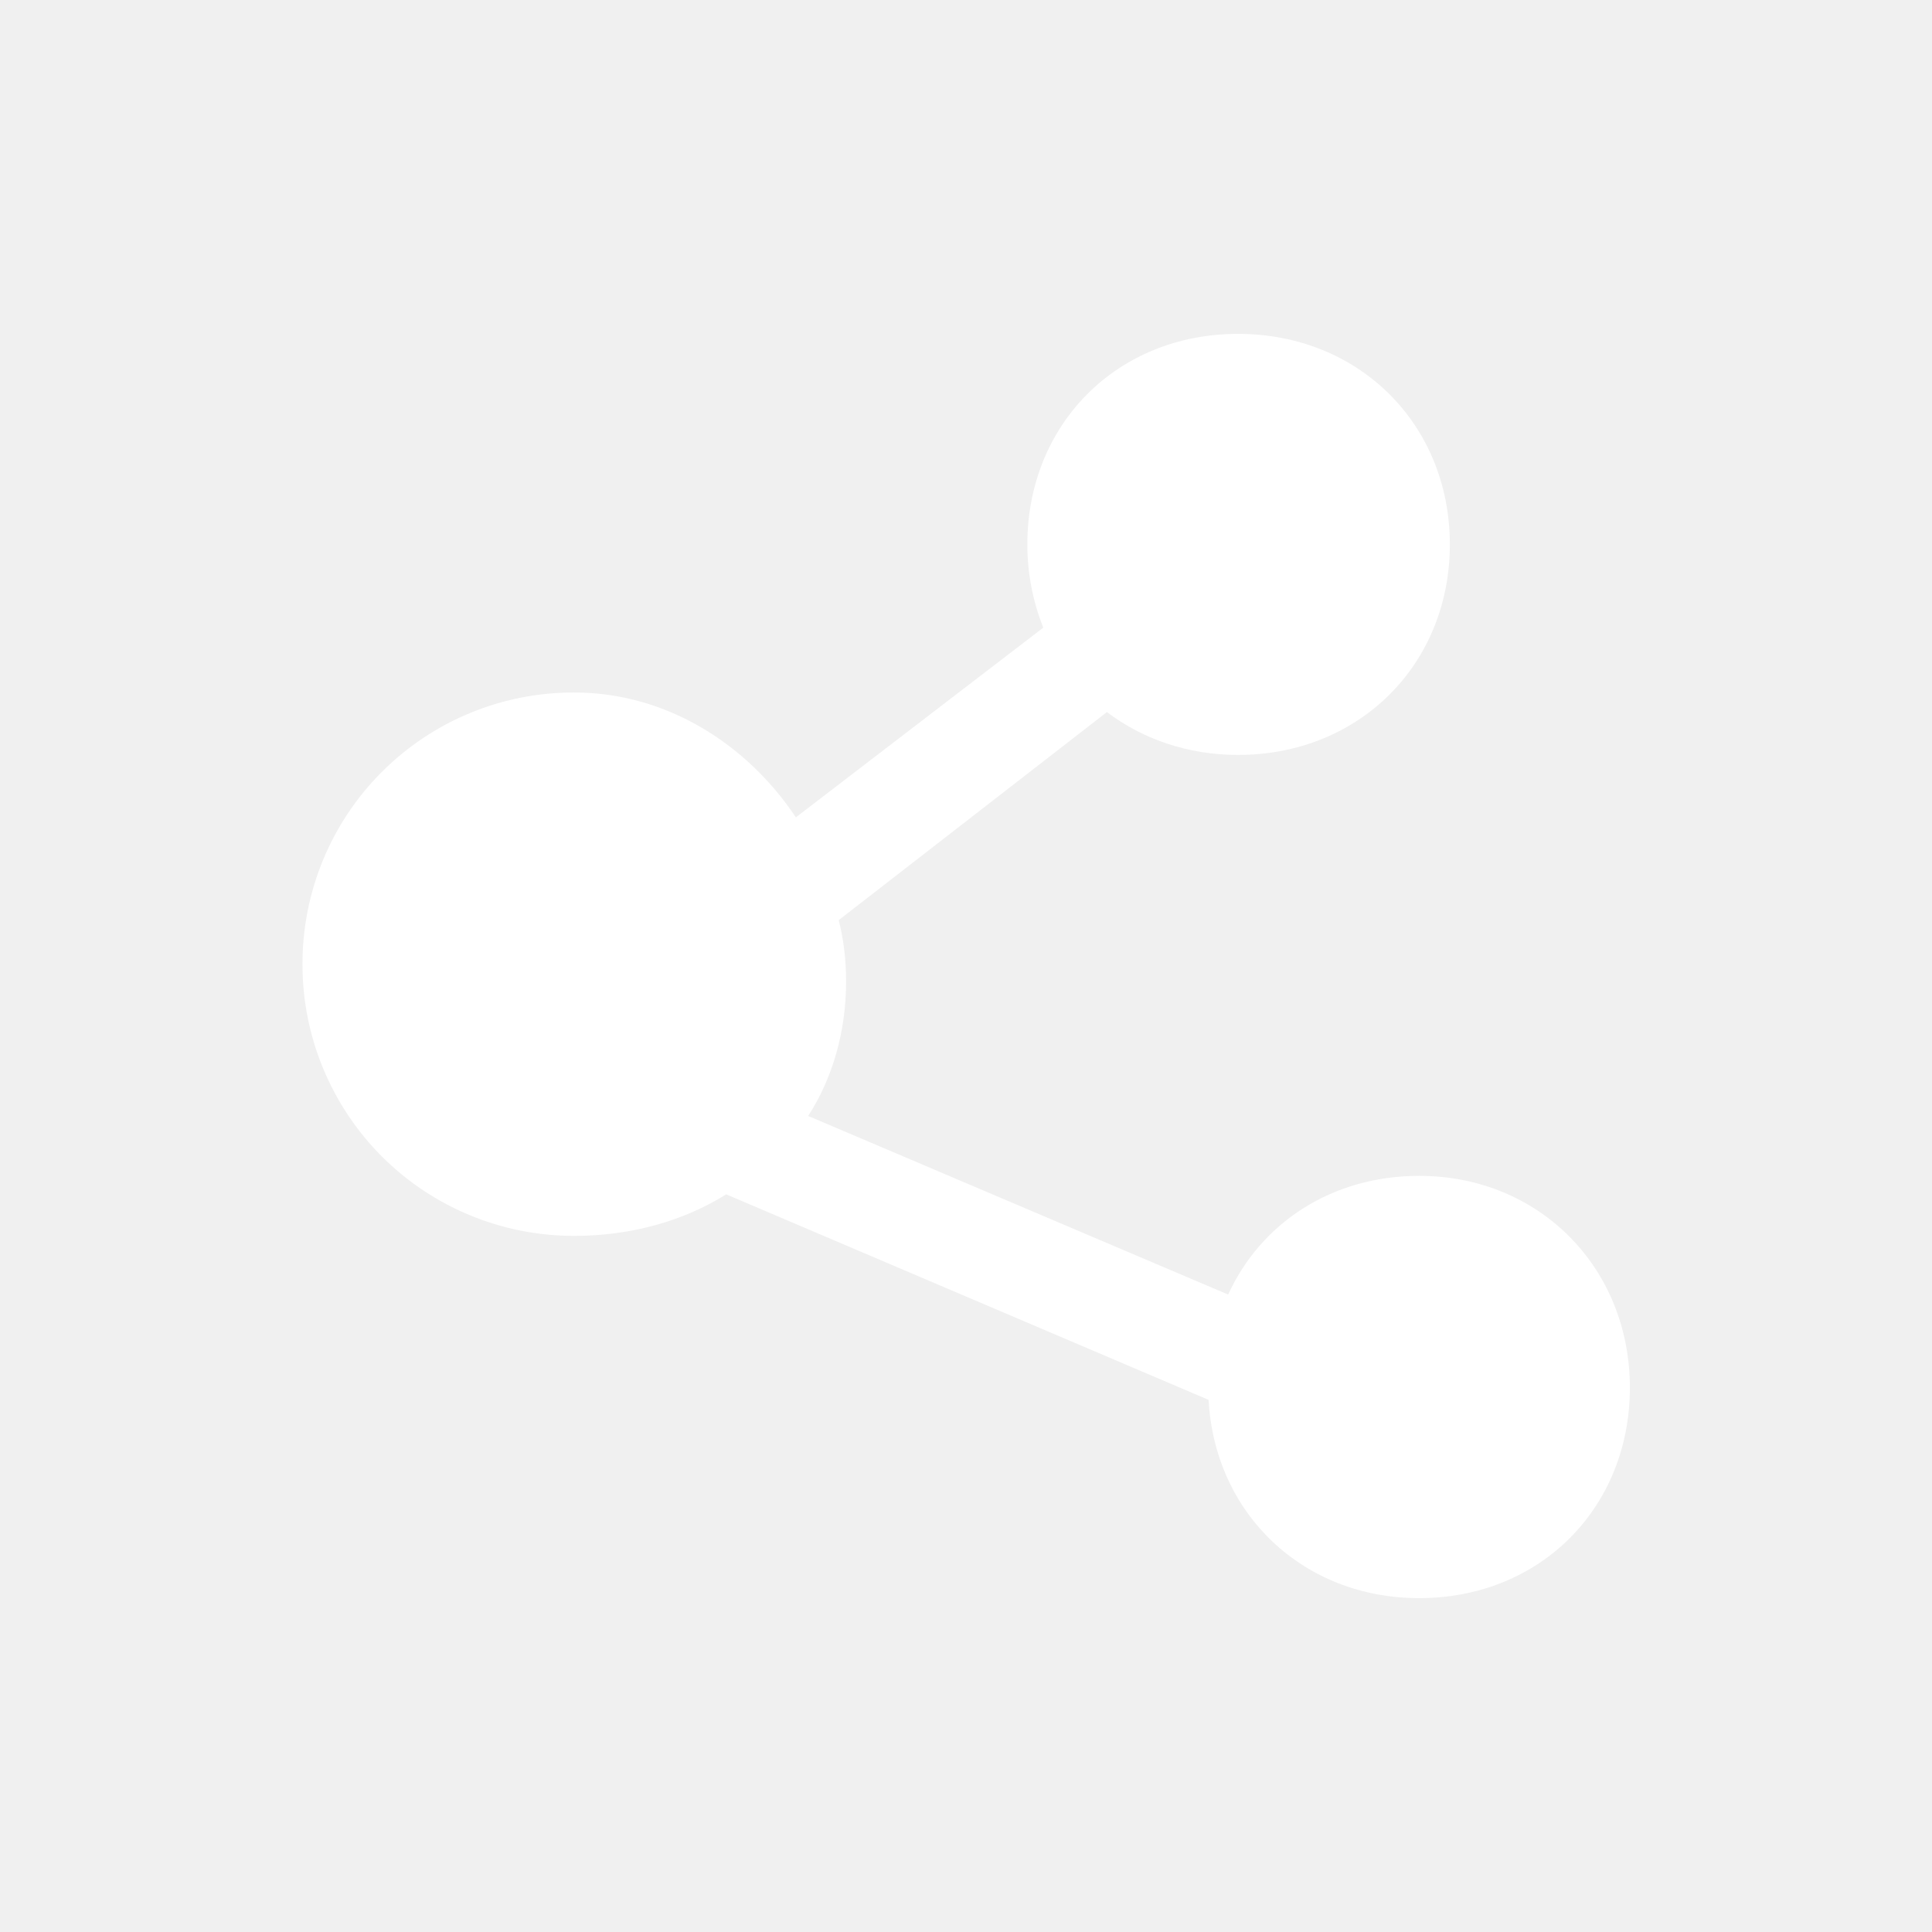
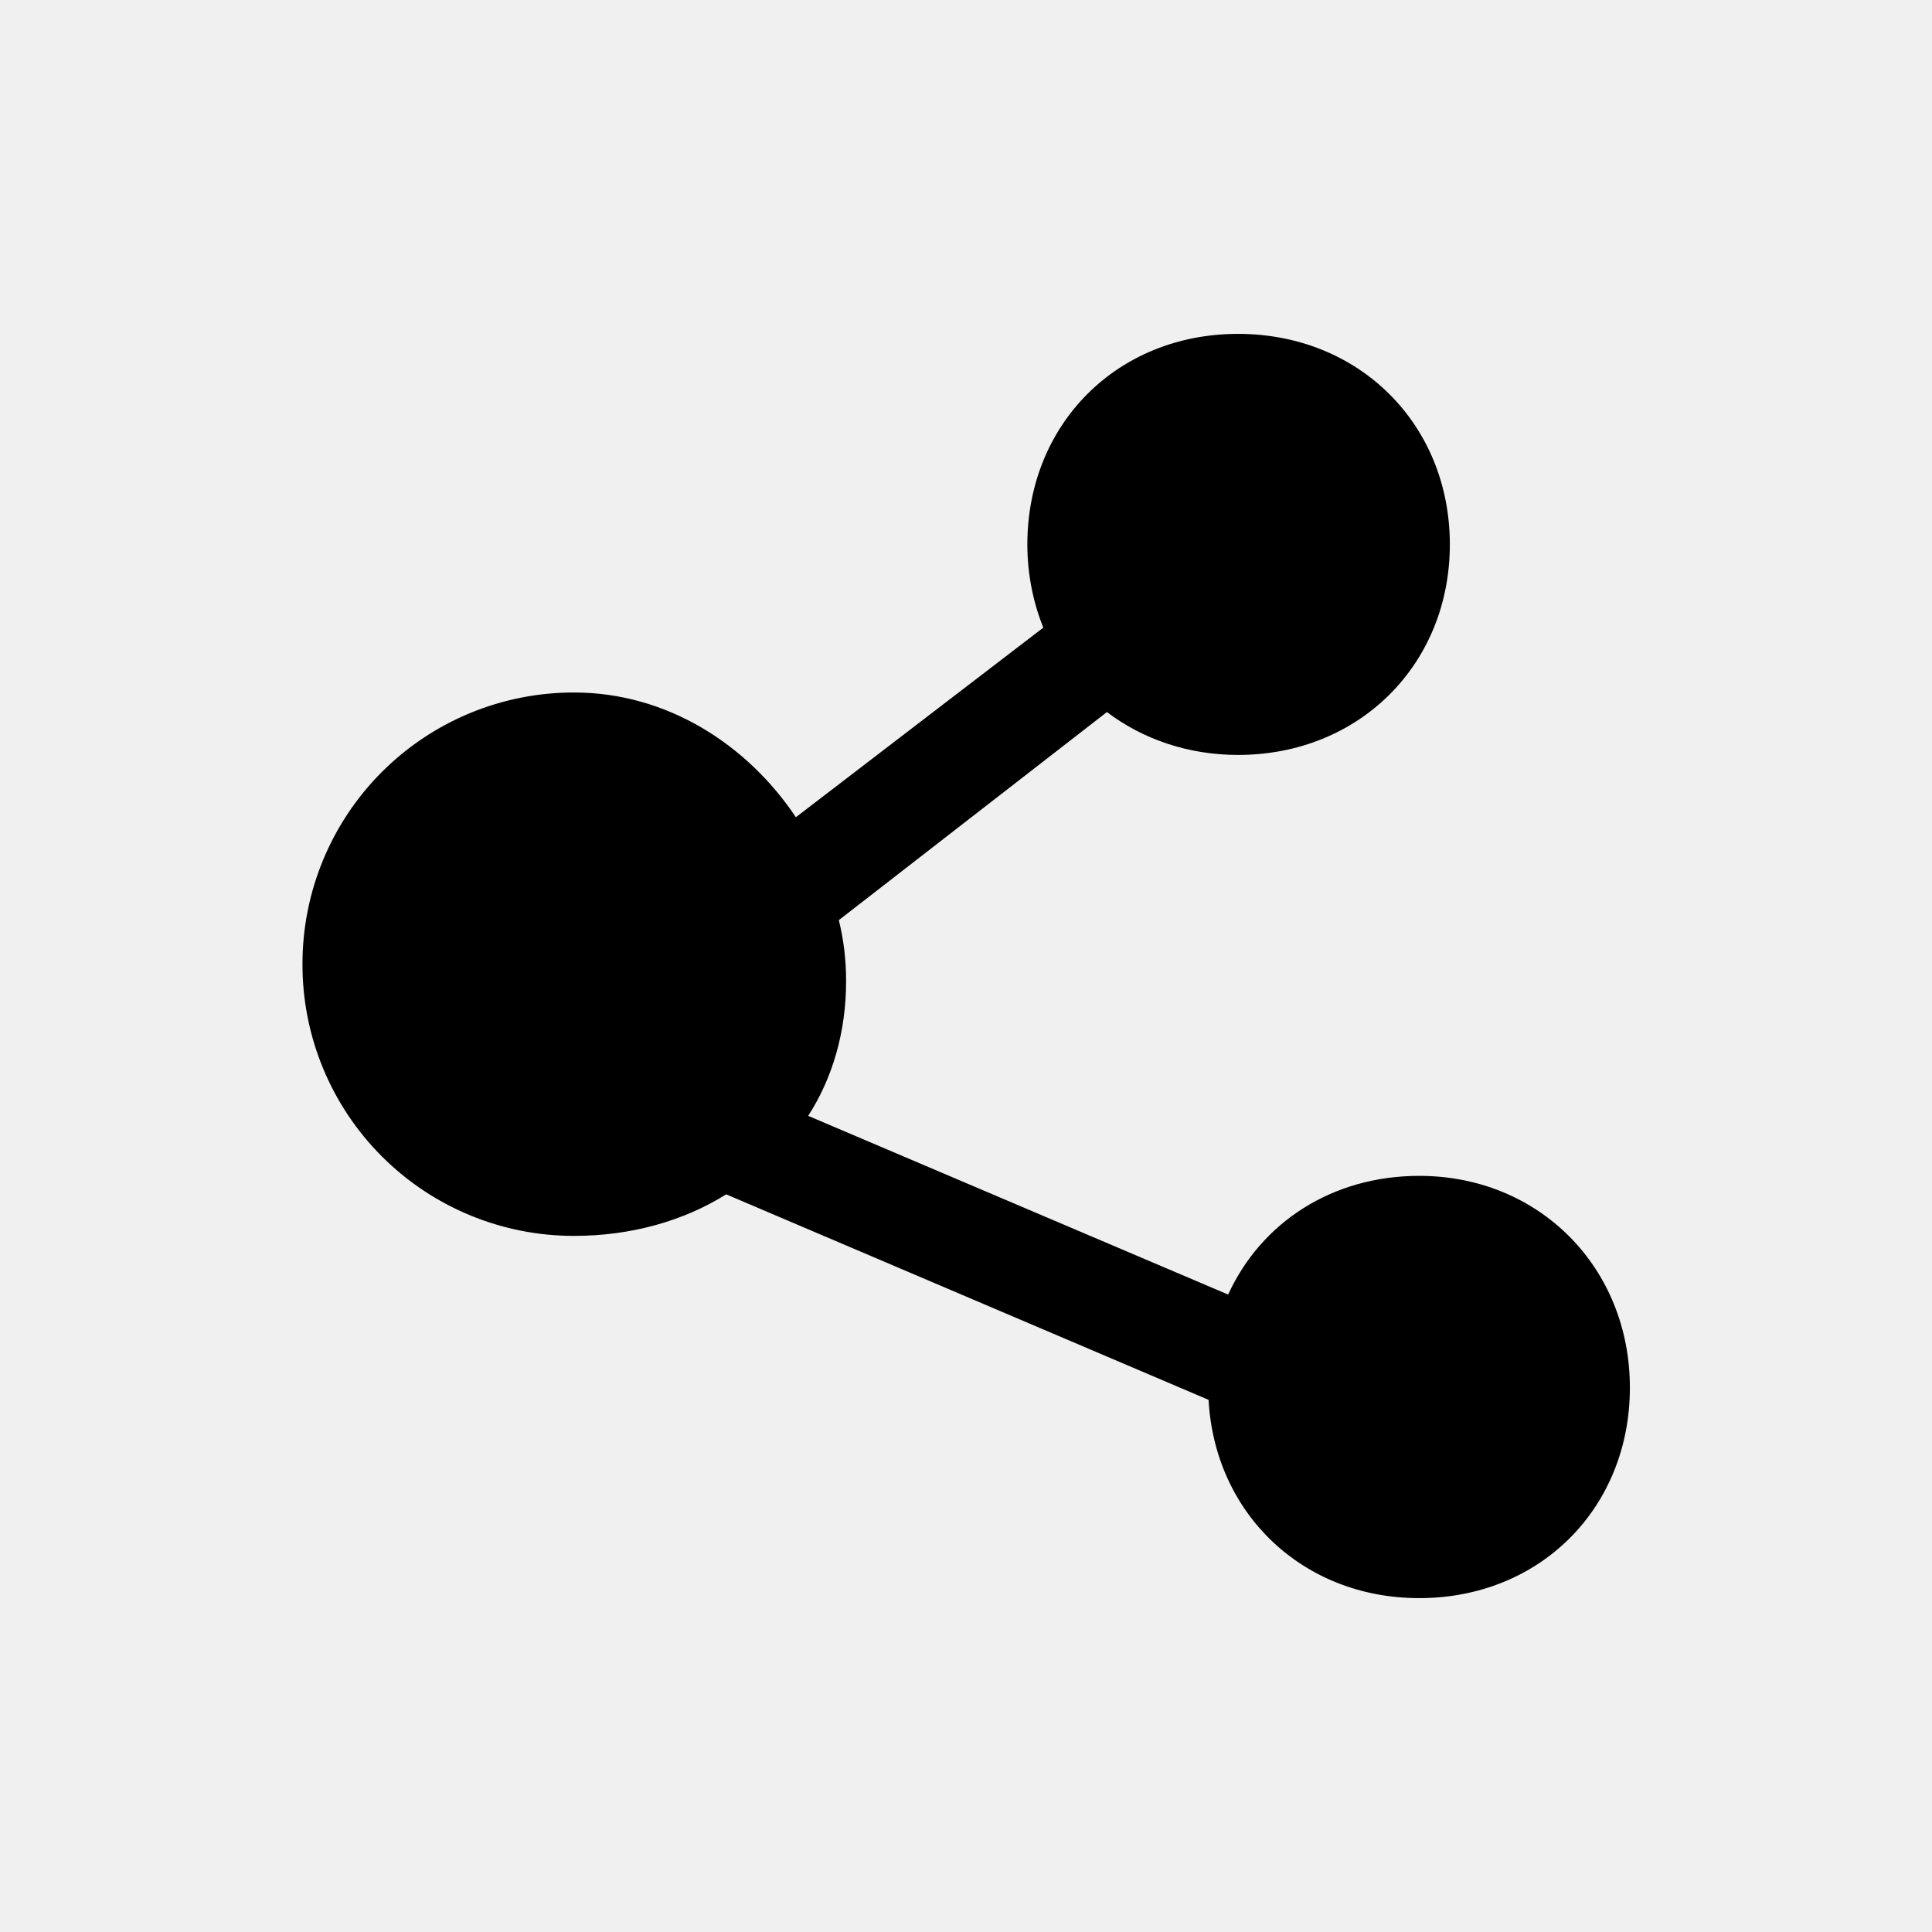
- <svg xmlns="http://www.w3.org/2000/svg" width="16px" height="16px" viewBox="0 0 16 16" version="1.1">
-   <g id="分享" stroke="none" stroke-width="1" fill="none" fill-rule="evenodd">
-     <g>
-       <rect id="矩形" fill="#ffffff" opacity="0" x="0" y="0" width="16" height="16" />
-       <g id="分-享" transform="translate(2.5, 2.5)" fill="#FFFFFF" fill-rule="nonzero">
-         <path d="M9.253,7.238 C8.534,7.238 7.945,7.623 7.671,8.221 L4.193,6.742 C4.396,6.427 4.507,6.042 4.507,5.627 C4.507,5.455 4.487,5.282 4.446,5.12 L6.667,3.397 C6.962,3.62 7.337,3.752 7.753,3.752 C8.757,3.752 9.507,3.002 9.507,2.009 C9.507,1.015 8.756,0.265 7.753,0.265 C6.749,0.265 6.008,1.015 6.008,2.009 C6.008,2.262 6.059,2.495 6.14,2.698 L4.091,4.269 C3.686,3.661 3.017,3.235 2.256,3.235 C1.659,3.233 1.085,3.47 0.663,3.892 C0.24,4.314 0.004,4.888 0.005,5.485 C0.004,6.082 0.241,6.655 0.663,7.078 C1.086,7.5 1.659,7.736 2.256,7.735 C2.723,7.735 3.159,7.613 3.514,7.391 L7.509,9.093 C7.56,10.036 8.29,10.735 9.253,10.735 C10.258,10.735 10.998,9.985 10.998,8.992 C10.998,7.998 10.247,7.238 9.254,7.238 L9.253,7.238 Z" id="路径" />
-       </g>
-     </g>
-   </g>
+ <svg xmlns="http://www.w3.org/2000/svg" t="1603425547478" class="icon" viewBox="0 0 1024 1024" version="1.1" p-id="31899" width="200" height="200">
+   <defs>
+     <style type="text/css" />
+   </defs>
+   <path d="M752.192 623.232c-46.08 0-83.712 24.64-101.248 62.912l-222.592-94.72c12.992-20.096 20.096-44.736 20.096-71.296a134.4 134.4 0 0 0-3.84-32.448l142.08-110.272c18.88 14.272 42.88 22.72 69.504 22.72 64.256 0 112.256-48 112.256-111.552 0-63.616-48-111.616-112.256-111.616s-111.68 48-111.68 111.616c0 16.192 3.264 31.104 8.448 44.096l-131.136 100.48c-25.92-38.848-68.736-66.112-117.44-66.112a143.744 143.744 0 0 0-144.064 144 143.744 143.744 0 0 0 144.064 144c29.888 0 57.792-7.808 80.512-22.016l255.68 108.928c3.264 60.352 49.984 105.088 111.616 105.088 64.32 0 111.68-48 111.68-111.552 0-63.616-48-112.256-111.616-112.256z" p-id="31900" />
</svg>
